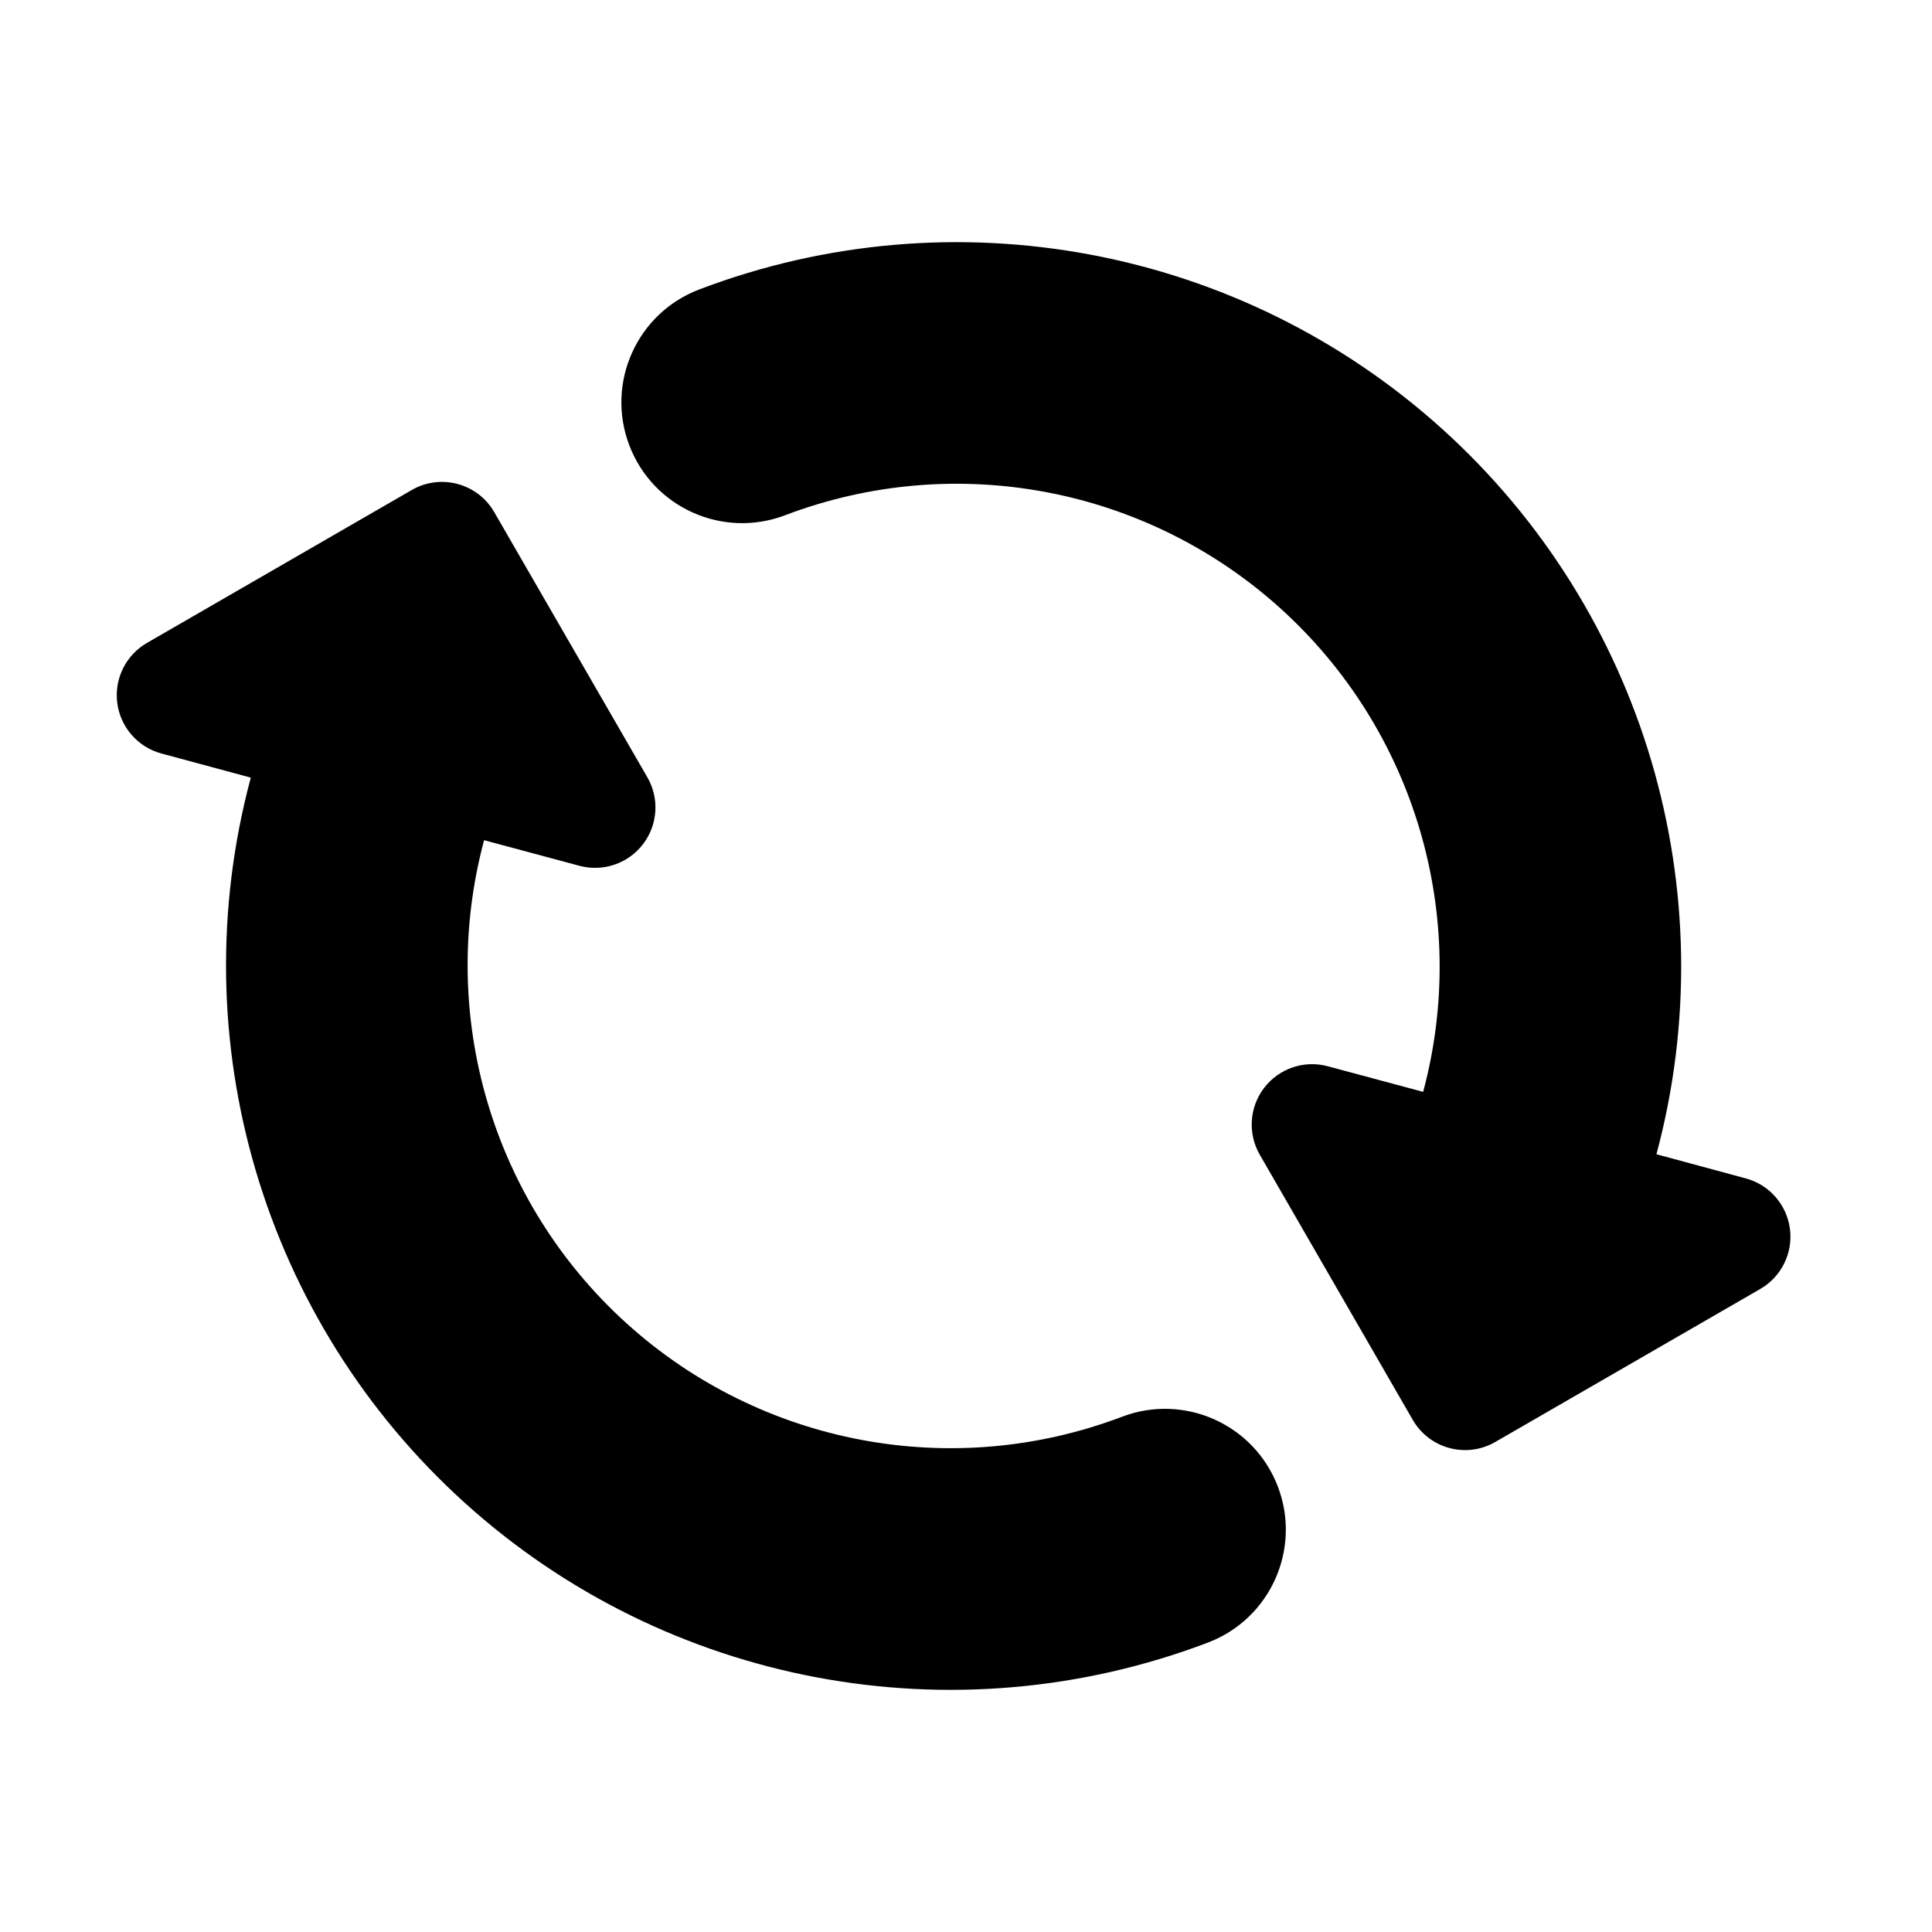
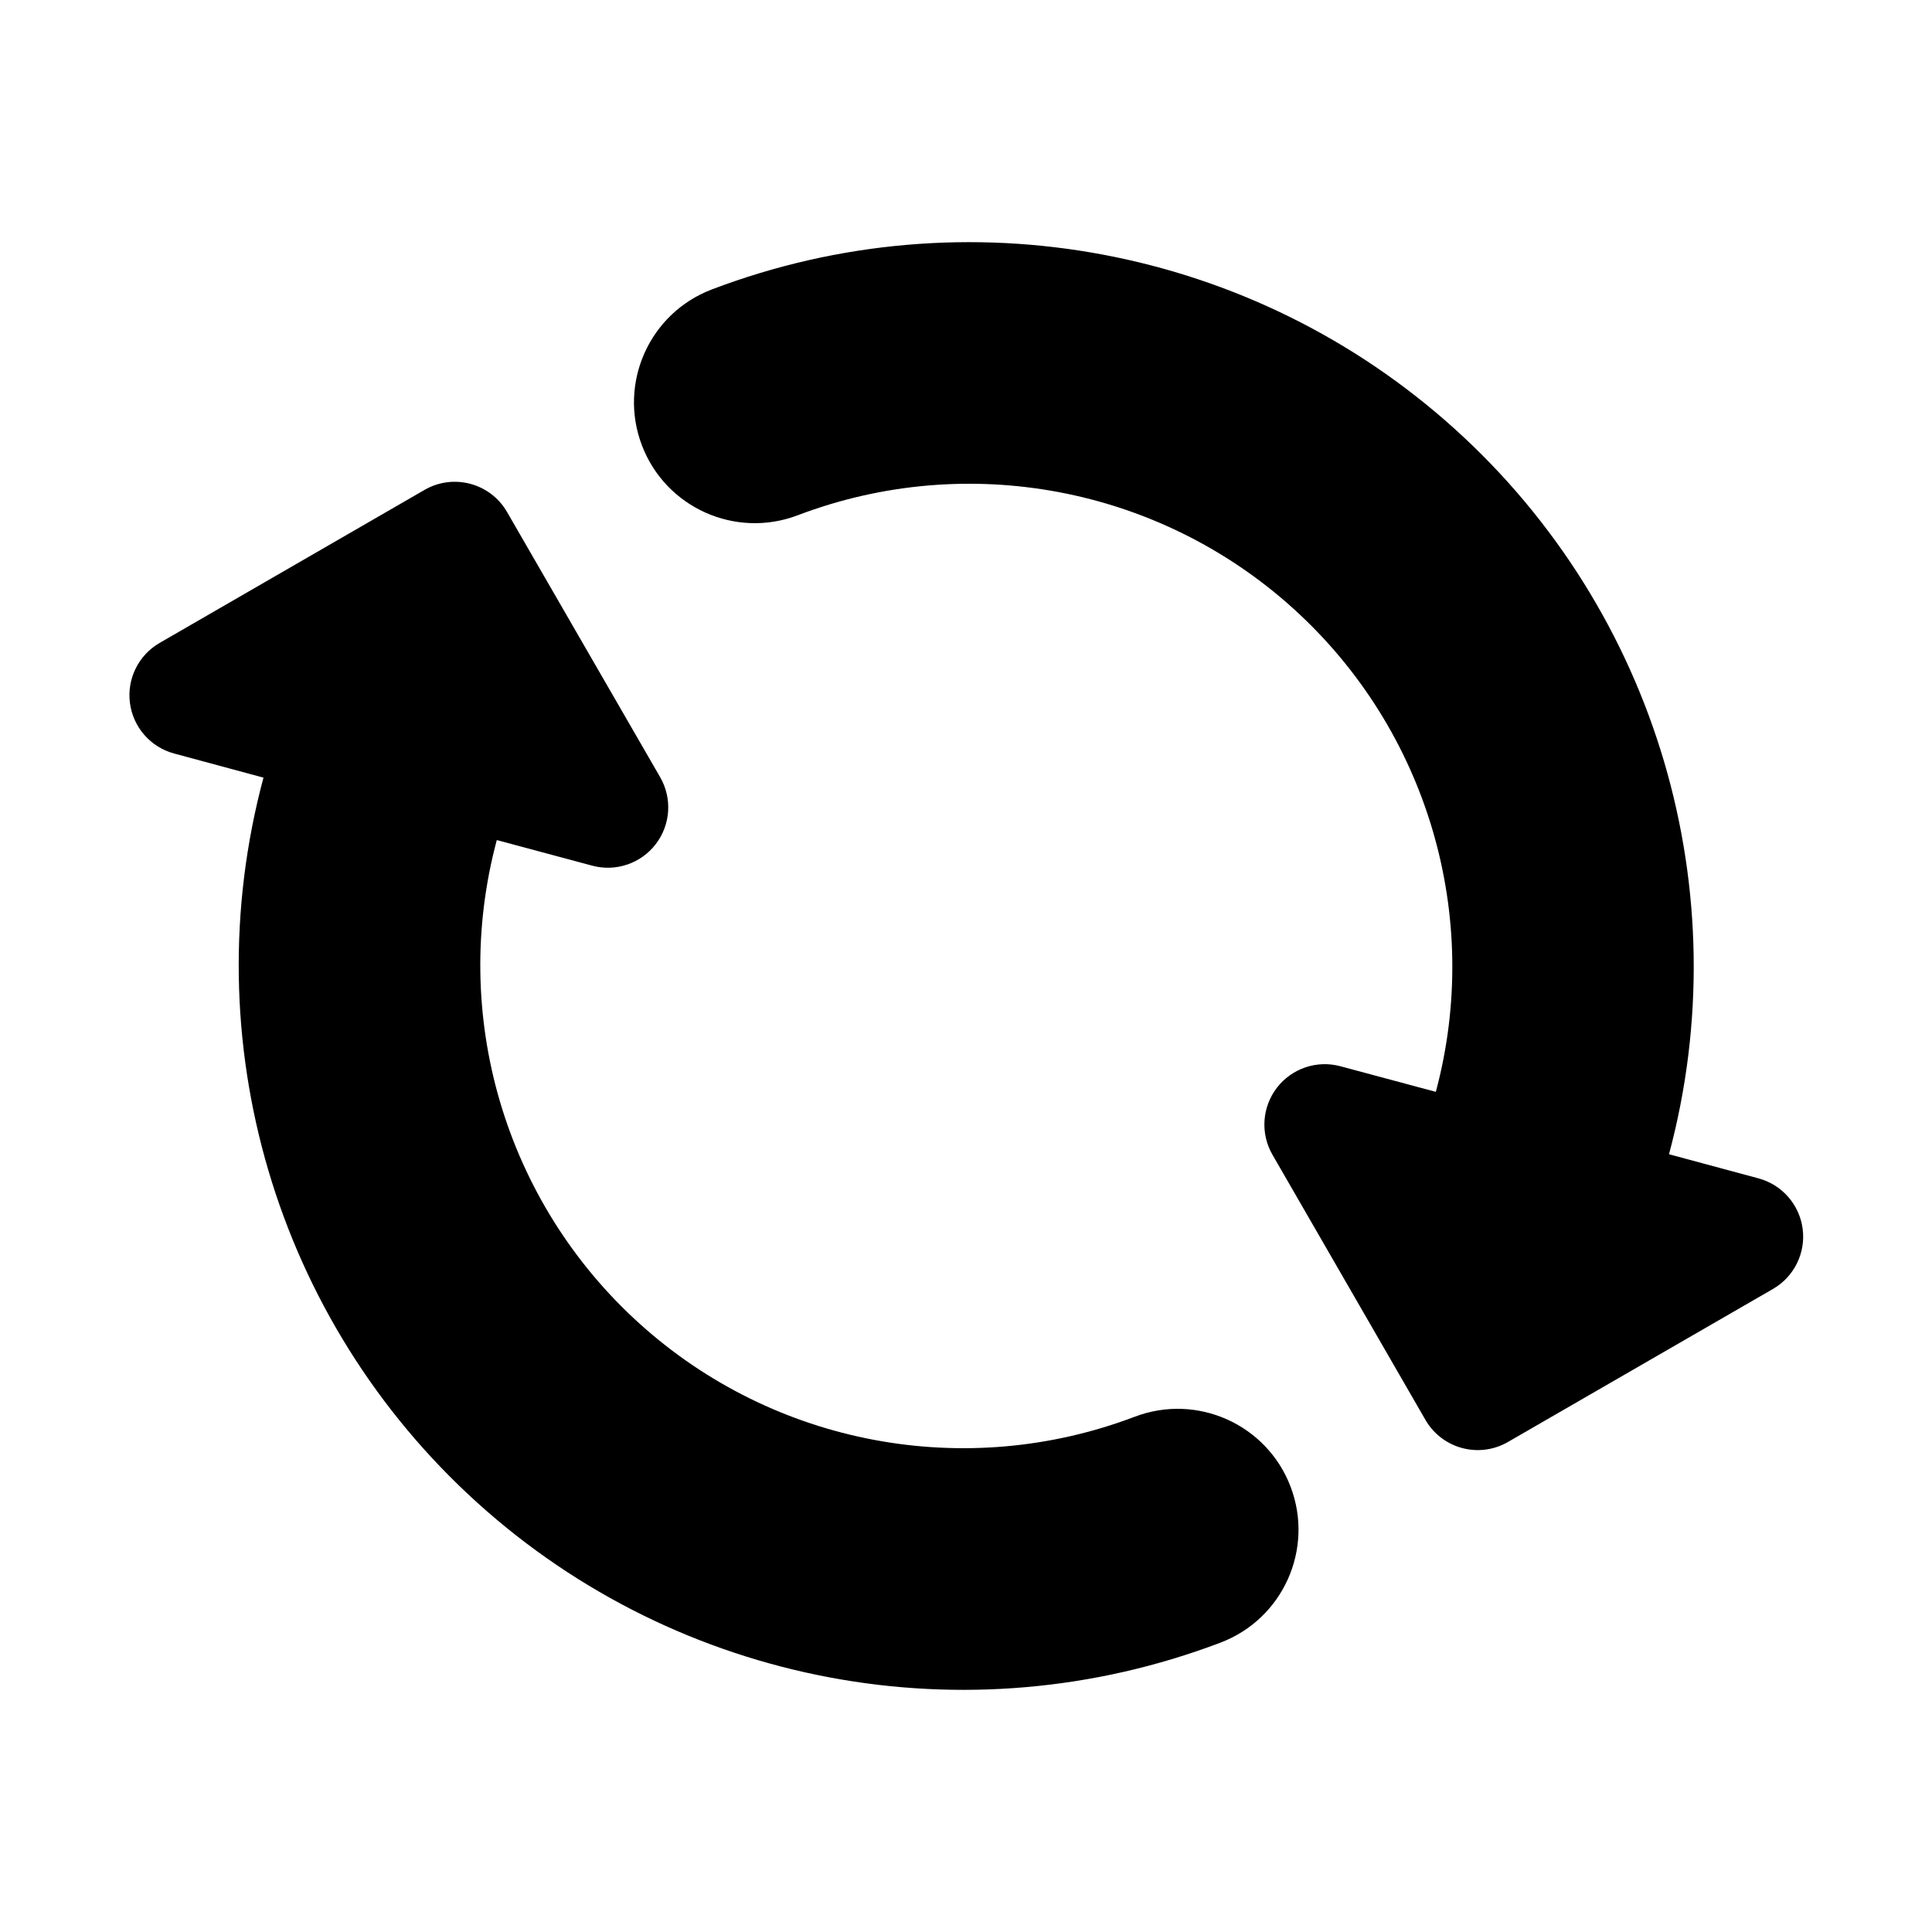
<svg xmlns="http://www.w3.org/2000/svg" width="16" height="16" viewBox="0 0 16 16">
-   <path d="M4.009 6.958a4 4 0 0 0 5.283 4.775 1 1 0 0 1 .712 1.87A6 6 0 0 1 2.077 6.44l-.741-.2a.5.5 0 0 1-.12-.915L3.41 4.058a.5.5 0 0 1 .683.183l1.268 2.196a.5.5 0 0 1-.563.733l-.79-.212zm7.777 2.084a4 4 0 0 0-5.284-4.775 1 1 0 0 1-.711-1.87 6 6 0 0 1 7.927 7.162l.74.2a.5.5 0 0 1 .121.915l-2.196 1.268a.5.5 0 0 1-.683-.183l-1.267-2.196a.5.5 0 0 1 .562-.733l.79.212z" />
+   <path d="M4.114 6.958a4 4 0 0 0 5.283 4.775 1 1 0 1 1 .712 1.87A6 6 0 0 1 2.182 6.44l-.741-.2a.5.5 0 0 1-.12-.915l2.195-1.268a.5.5 0 0 1 .683.183l1.268 2.196a.5.5 0 0 1-.563.733l-.79-.212zm7.777 2.084a4 4 0 0 0-5.284-4.775 1 1 0 0 1-.712-1.87 6 6 0 0 1 7.927 7.162l.742.2a.5.5 0 0 1 .12.915l-2.196 1.268a.5.5 0 0 1-.683-.183l-1.267-2.196a.5.5 0 0 1 .562-.733l.79.212z" />
</svg>
